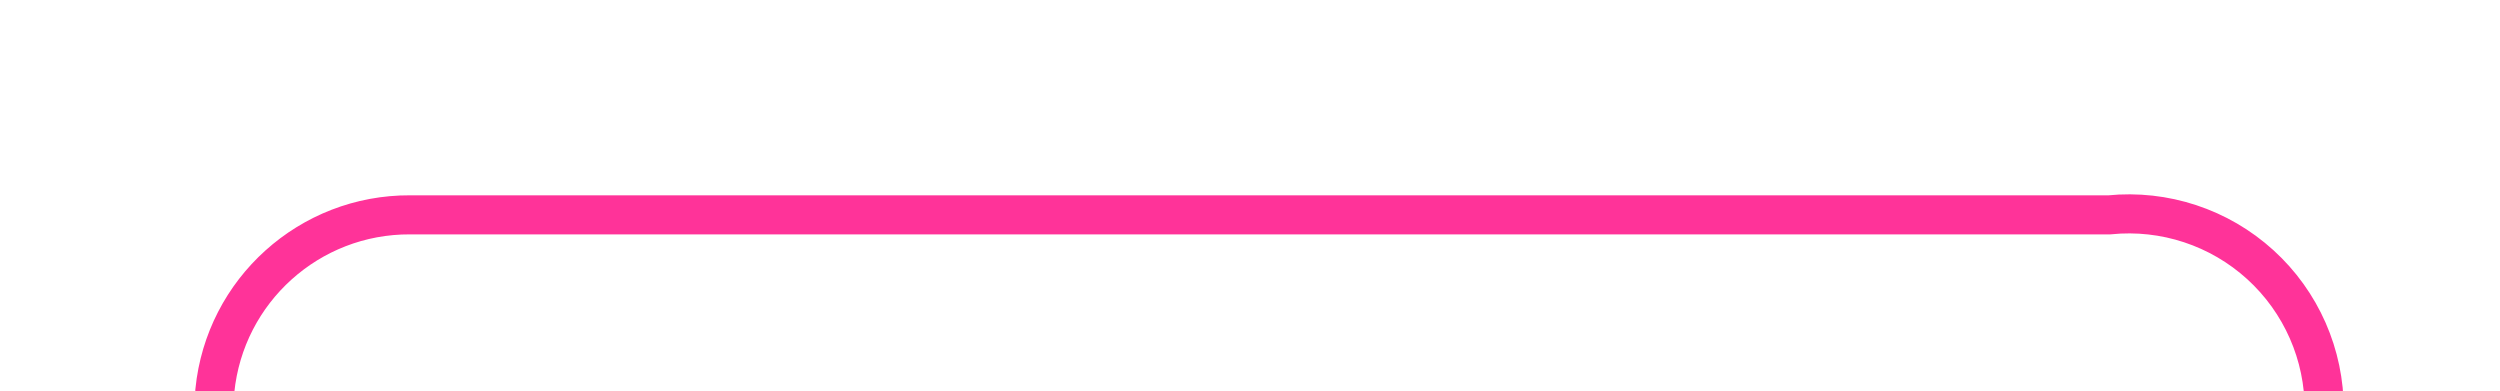
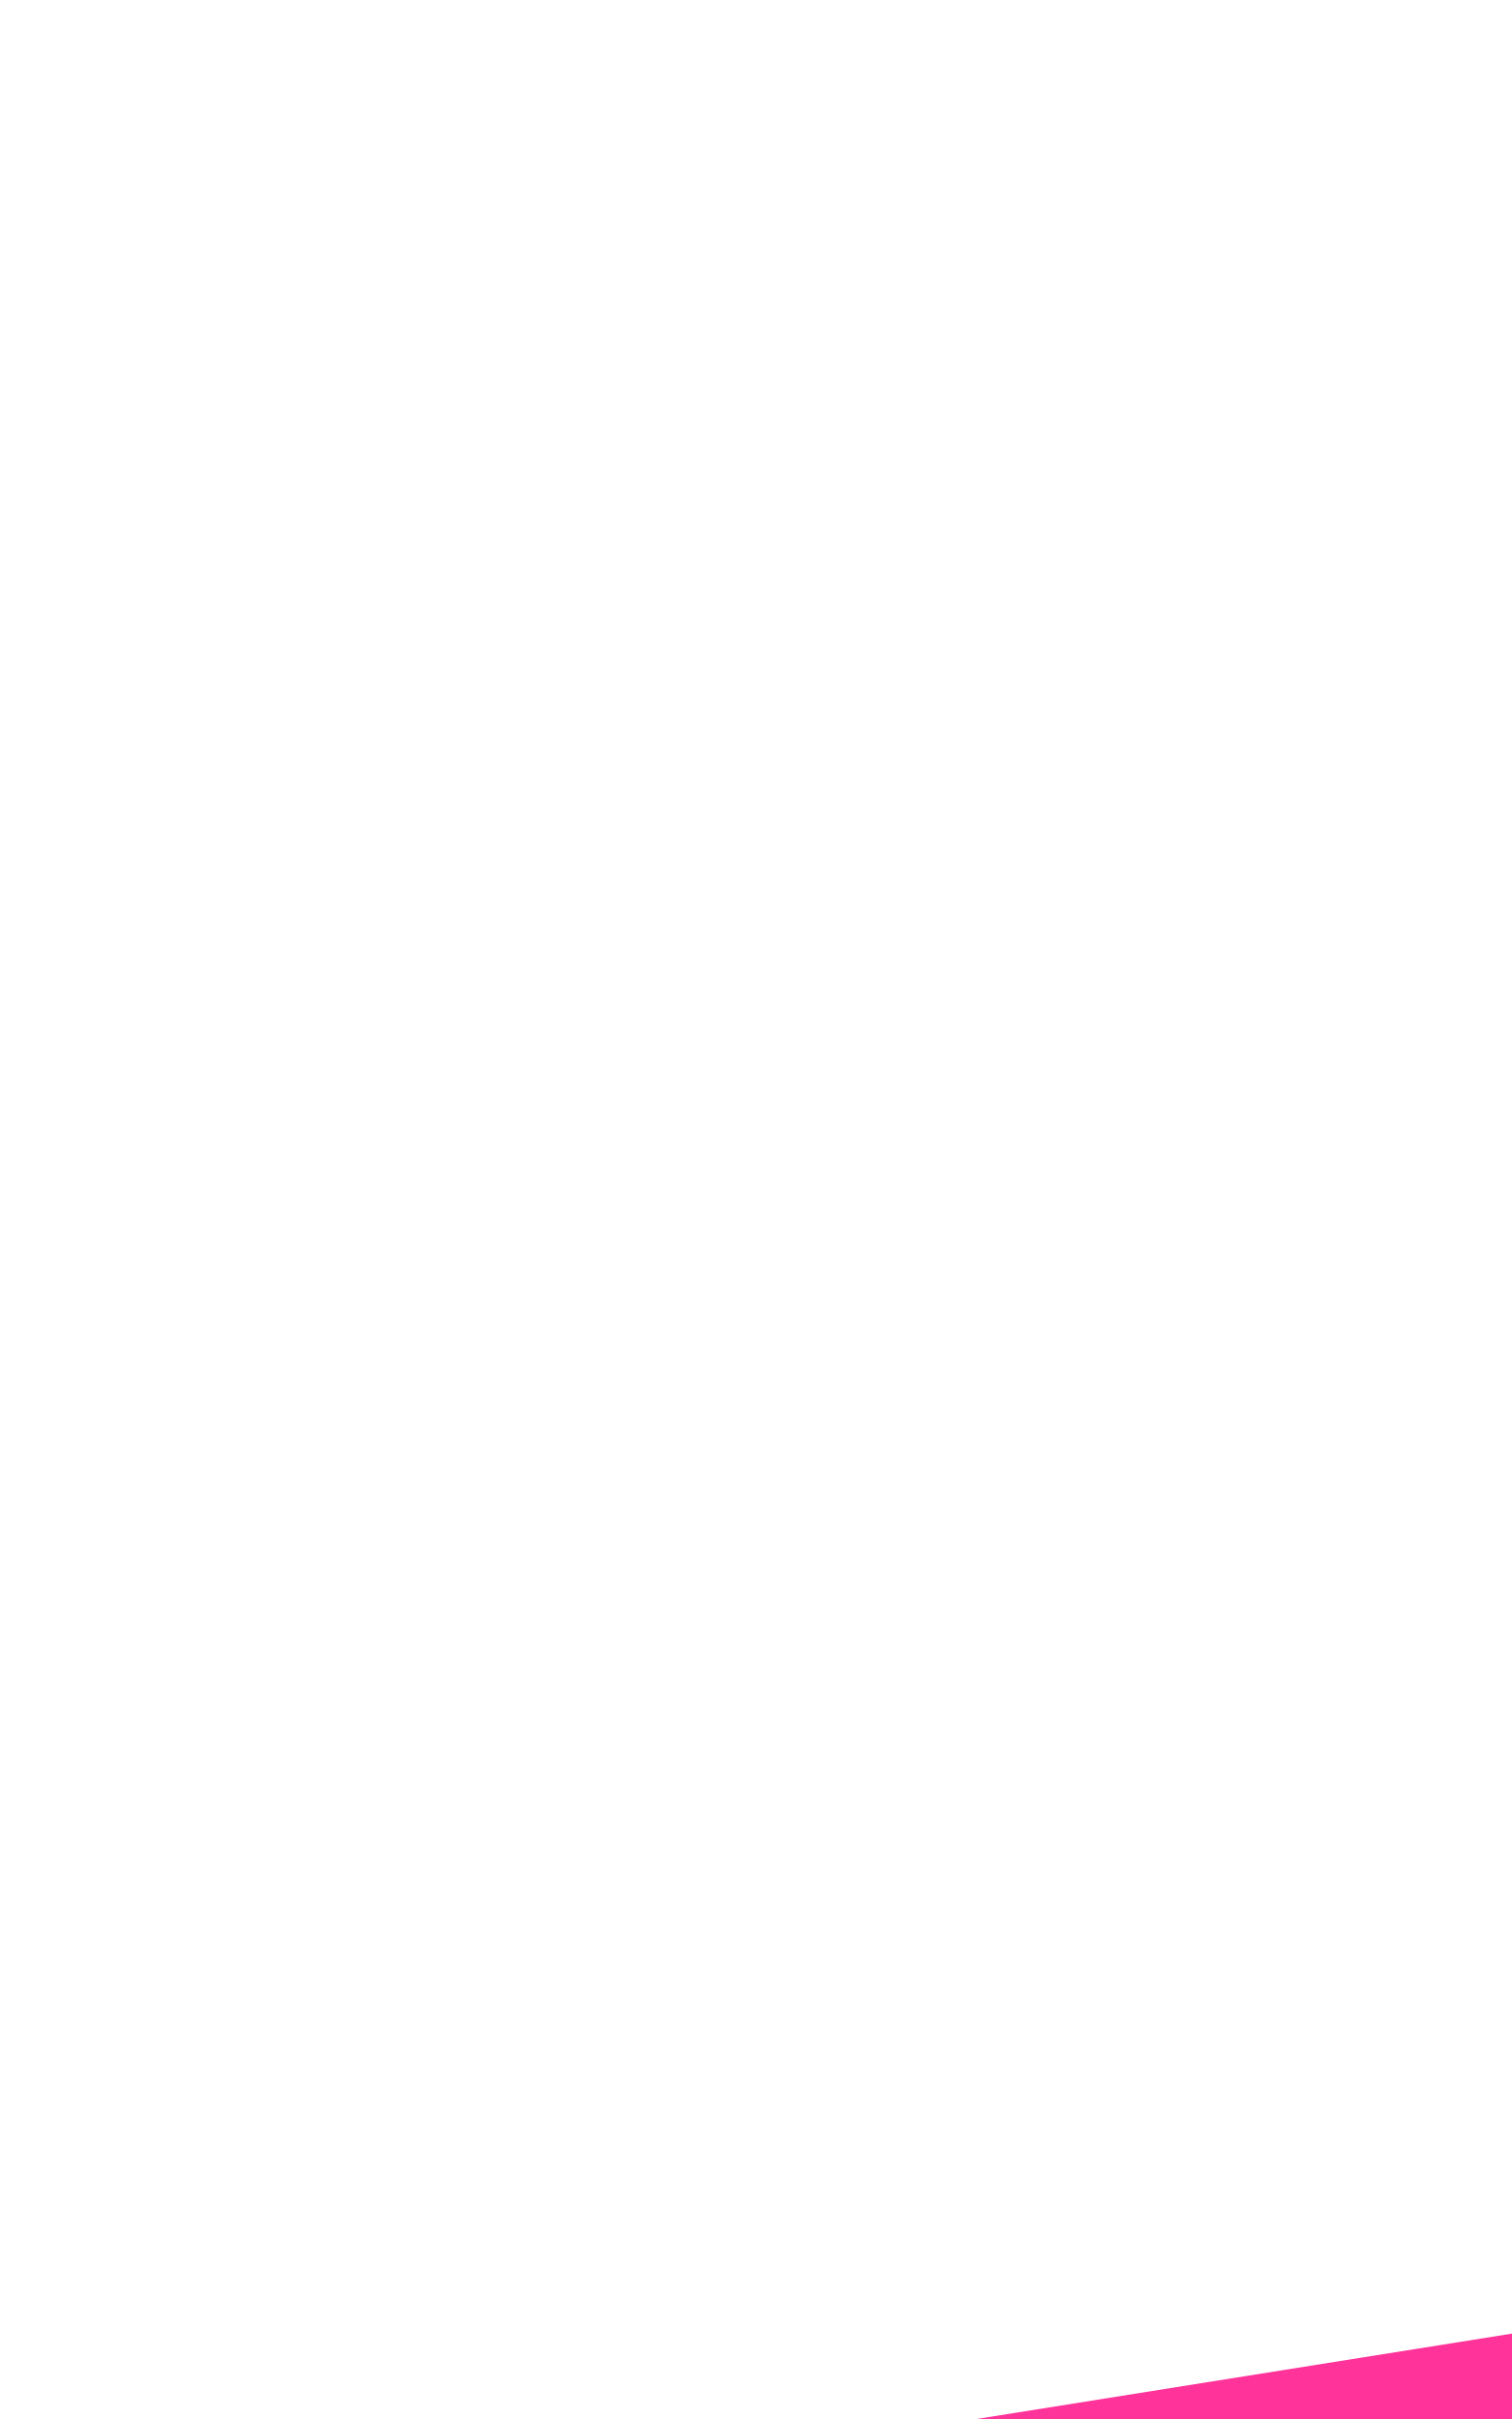
- <svg xmlns="http://www.w3.org/2000/svg" version="1.1" width="64px" height="10px" preserveAspectRatio="xMinYMid meet" viewBox="4105 2316  64 8">
-   <path d="M 4237 3248.5  L 4115 3248.5  A 5 5 0 0 1 4110.5 3243.5 L 4110.5 2325  A 5 5 0 0 1 4115.5 2320.5 L 4159 2320.5  A 5 5 0 0 1 4164.5 2325.5 L 4164.5 2331  " stroke-width="1" stroke="#ff3399" fill="none" />
-   <path d="M 4235 3245.5  A 3 3 0 0 0 4232 3248.5 A 3 3 0 0 0 4235 3251.5 A 3 3 0 0 0 4238 3248.5 A 3 3 0 0 0 4235 3245.5 Z " fill-rule="nonzero" fill="#ff3399" stroke="none" />
+ <svg xmlns="http://www.w3.org/2000/svg" version="1.1" width="10px" height="16px" preserveAspectRatio="xMidYMin meet" viewBox="4159 2315  8 16">
+   <path d="M 4238.5 3247  L 4238.5 2325  A 5 5 0 0 0 4233.5 2320.5 L 4164.5 2331.5  " stroke-width="1" stroke="#ff3399" fill="none" />
+   <path d="M 4238.5 3242  A 3 3 0 0 0 4235.5 3245 A 3 3 0 0 0 4238.5 3248 A 3 3 0 0 0 4241.5 3245 A 3 3 0 0 0 4238.5 3242 Z " fill-rule="nonzero" fill="#ff3399" stroke="none" />
</svg>
